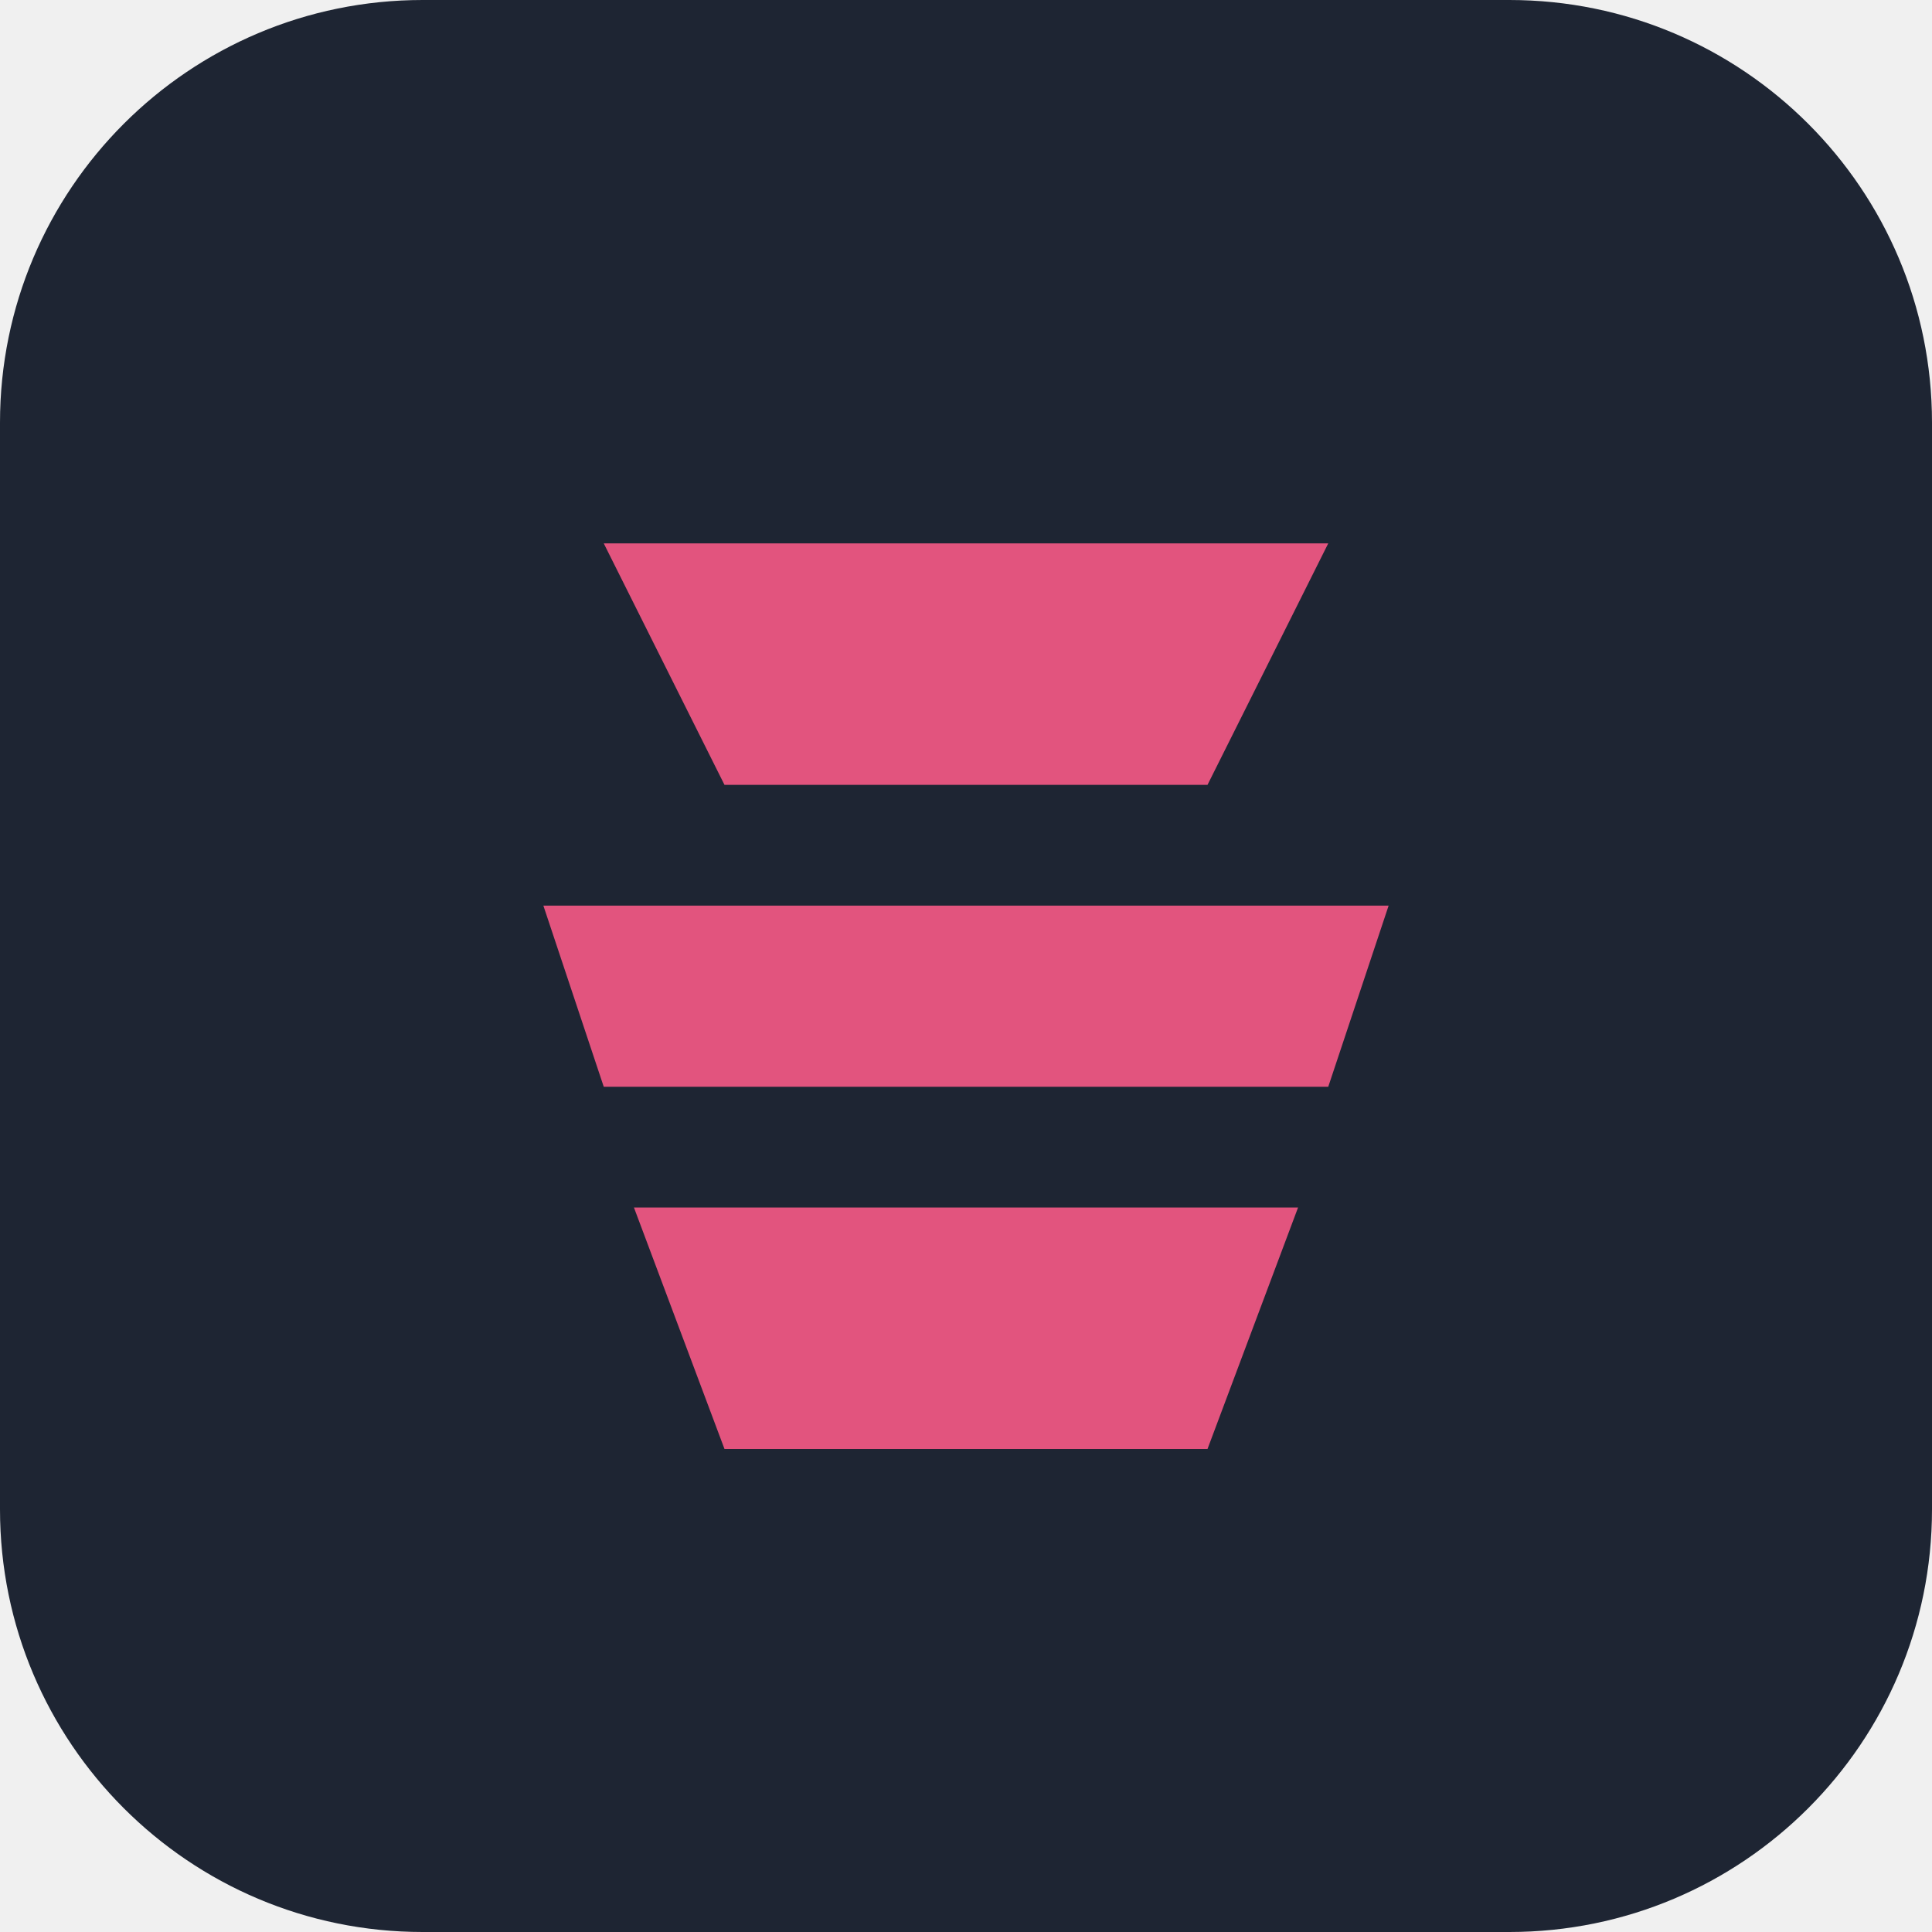
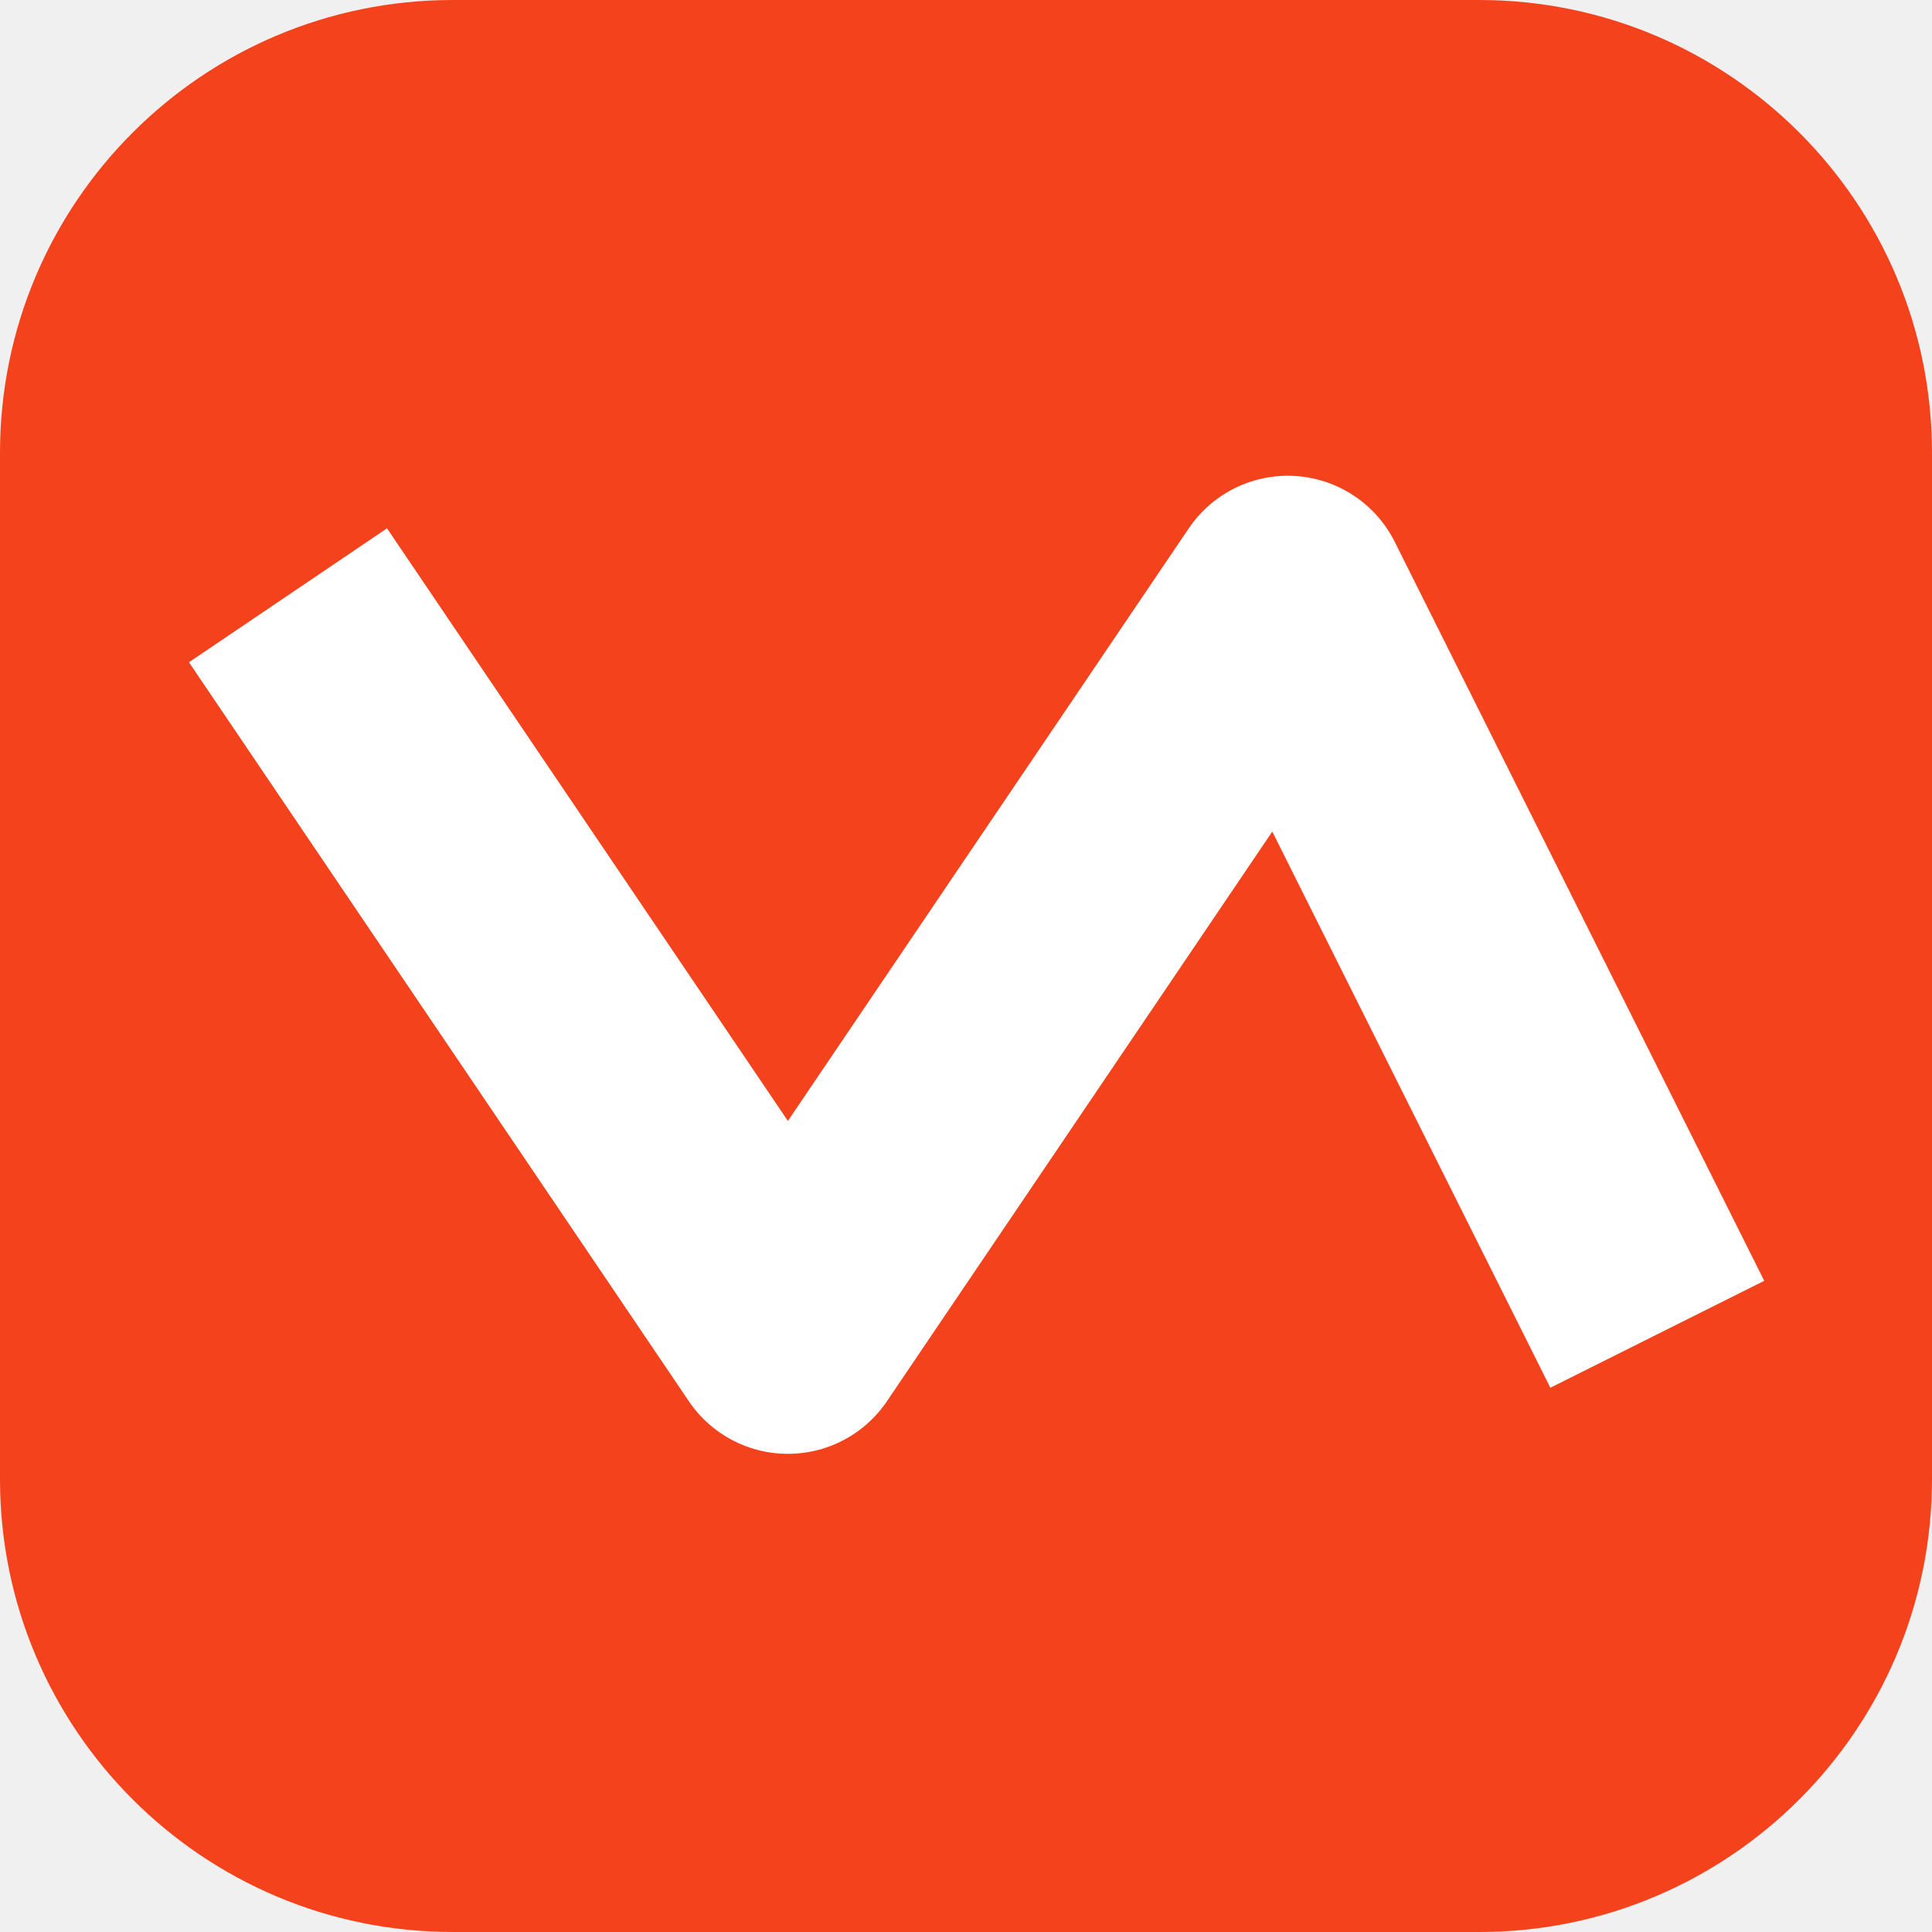
- <svg xmlns="http://www.w3.org/2000/svg" viewBox="0 0 64 64">
-   <rect width="64" height="64" rx="14" fill="#1e2533" />
-   <path d="M20 18h24l-4 8H24l-4-8zm-2 12h28l-2 6H20l-2-6zm3 10h22l-3 8H24l-3-8z" fill="#e2547e" />
+ <svg xmlns="http://www.w3.org/2000/svg" viewBox="0 0 64 64" role="img" aria-label="VNXcommerce">
+   <rect width="64" height="64" rx="15" fill="#F4431C" />
+   <g transform="translate(4.5 15.4) scale(0.72)" fill="none" stroke="#fff" stroke-width="11" stroke-linejoin="round">
+     <path d="M7 6 30 40 53 6 70 40" />
+   </g>
</svg>
